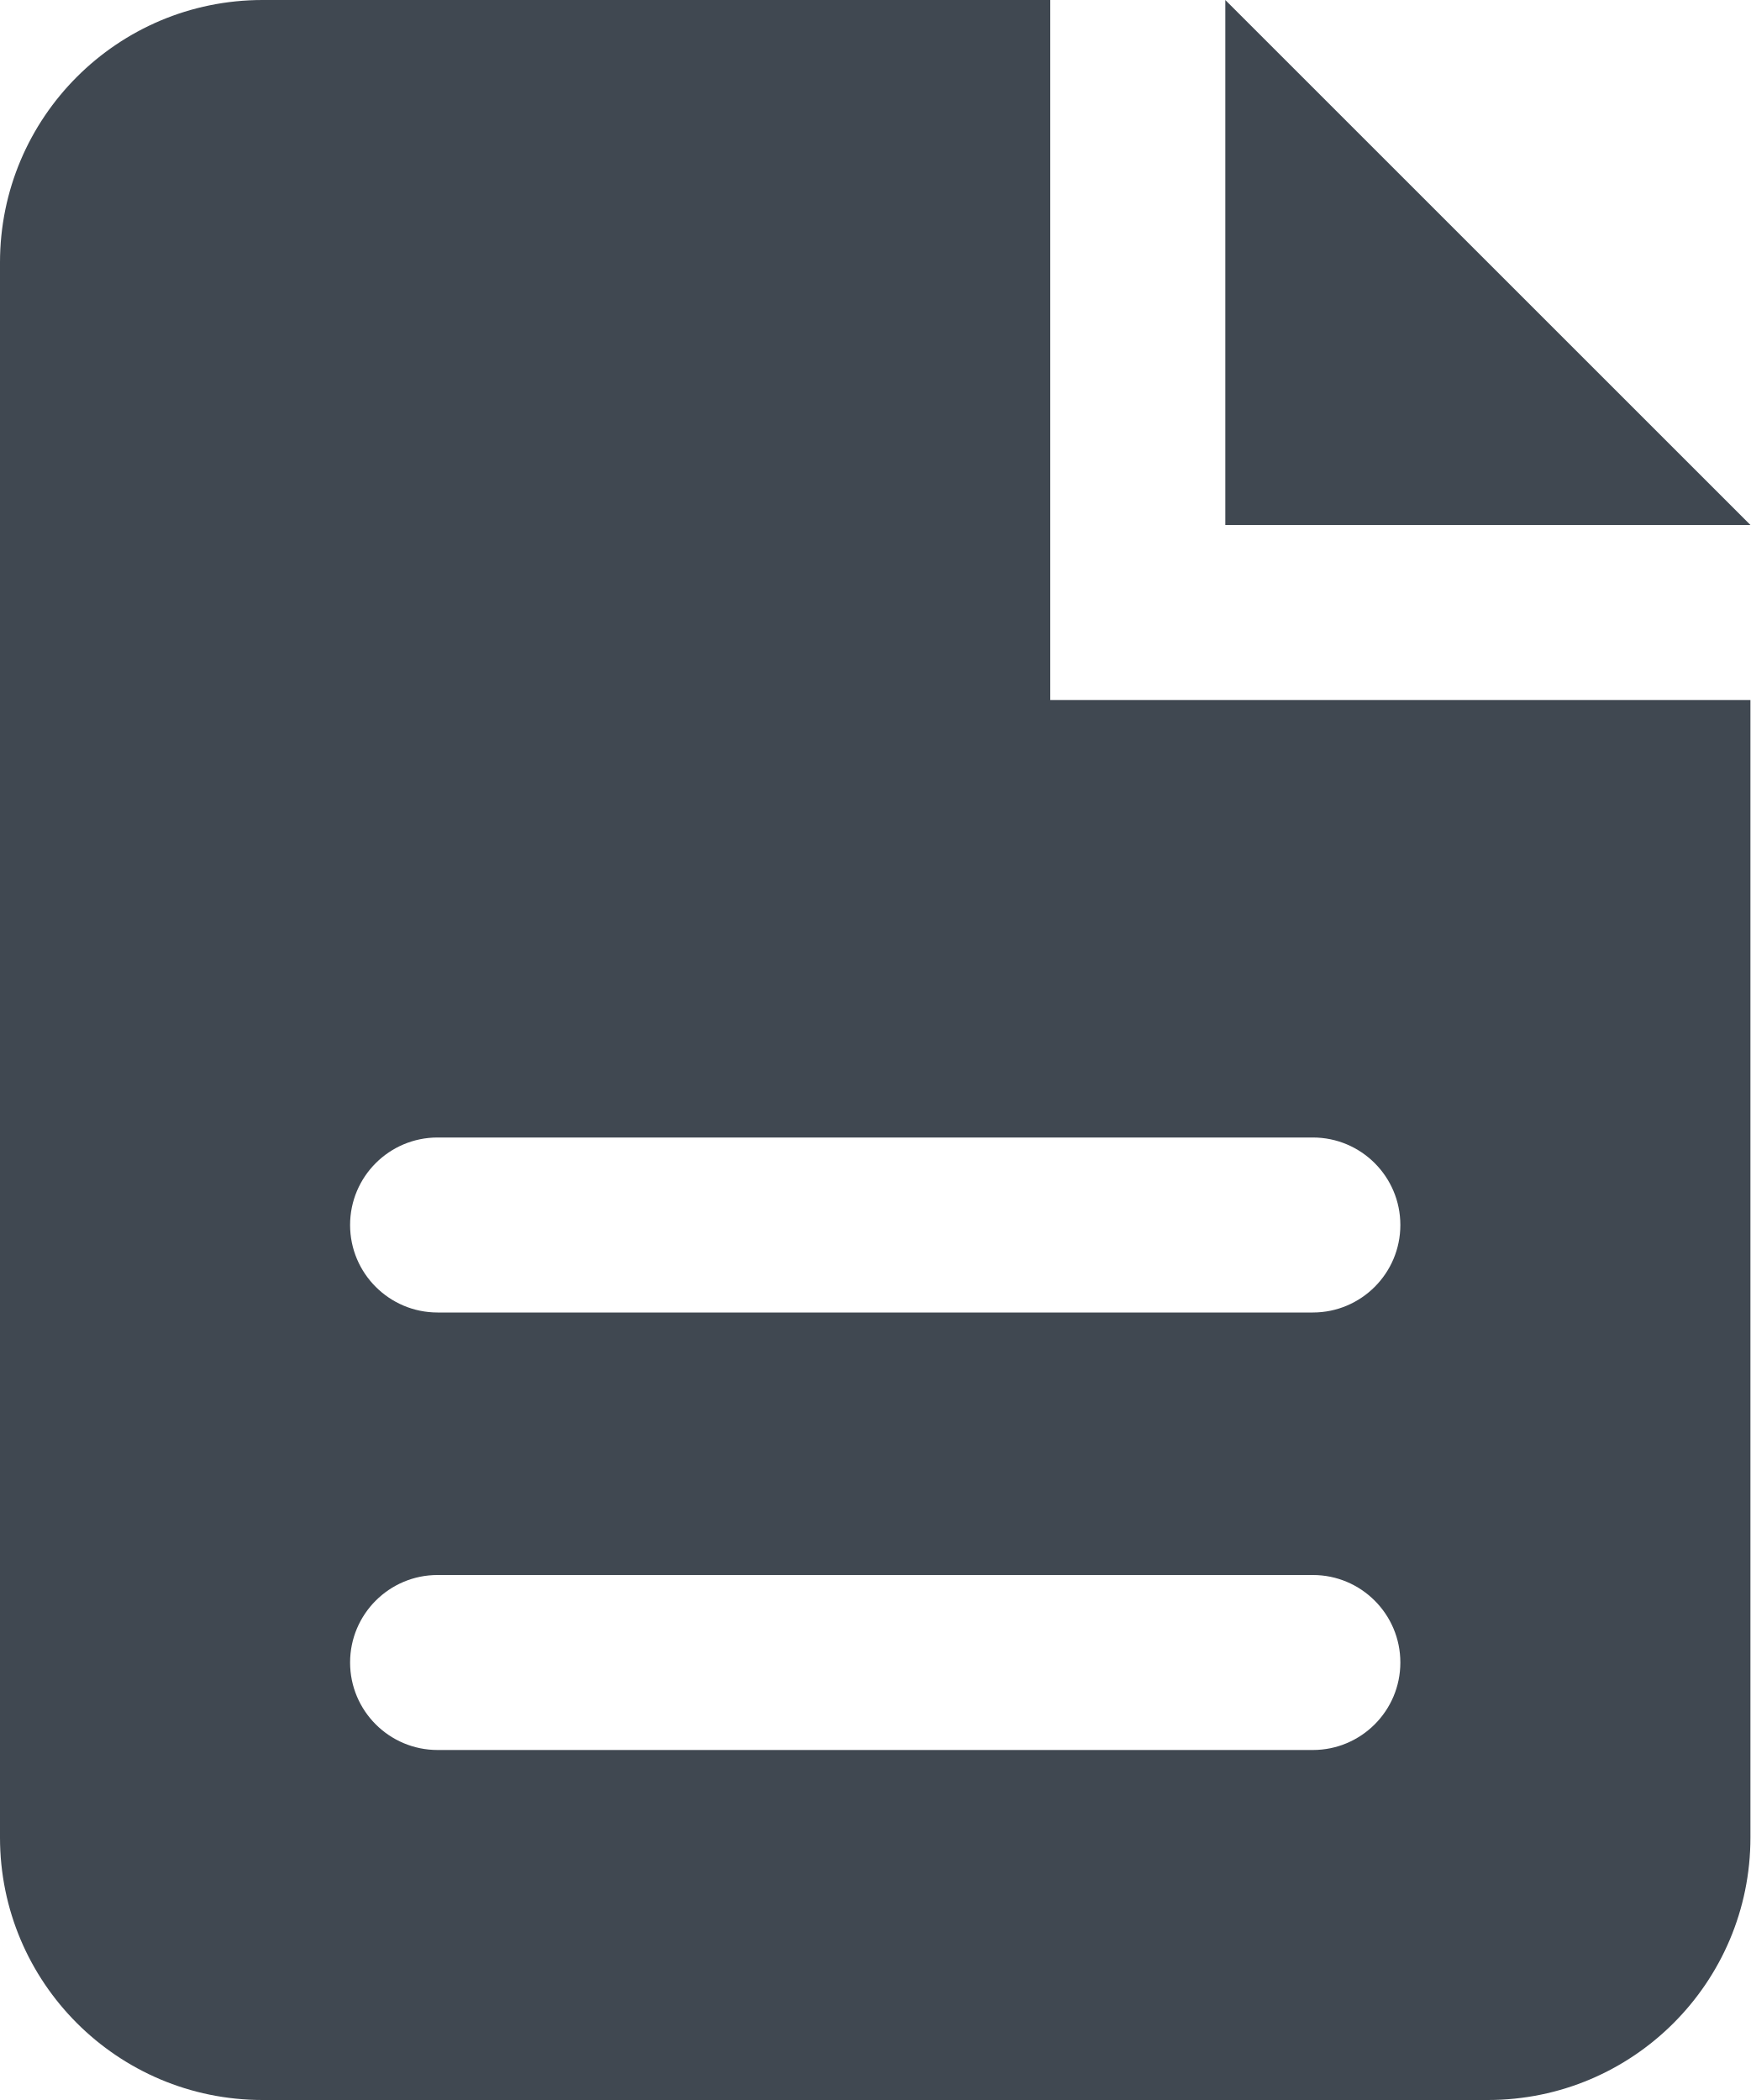
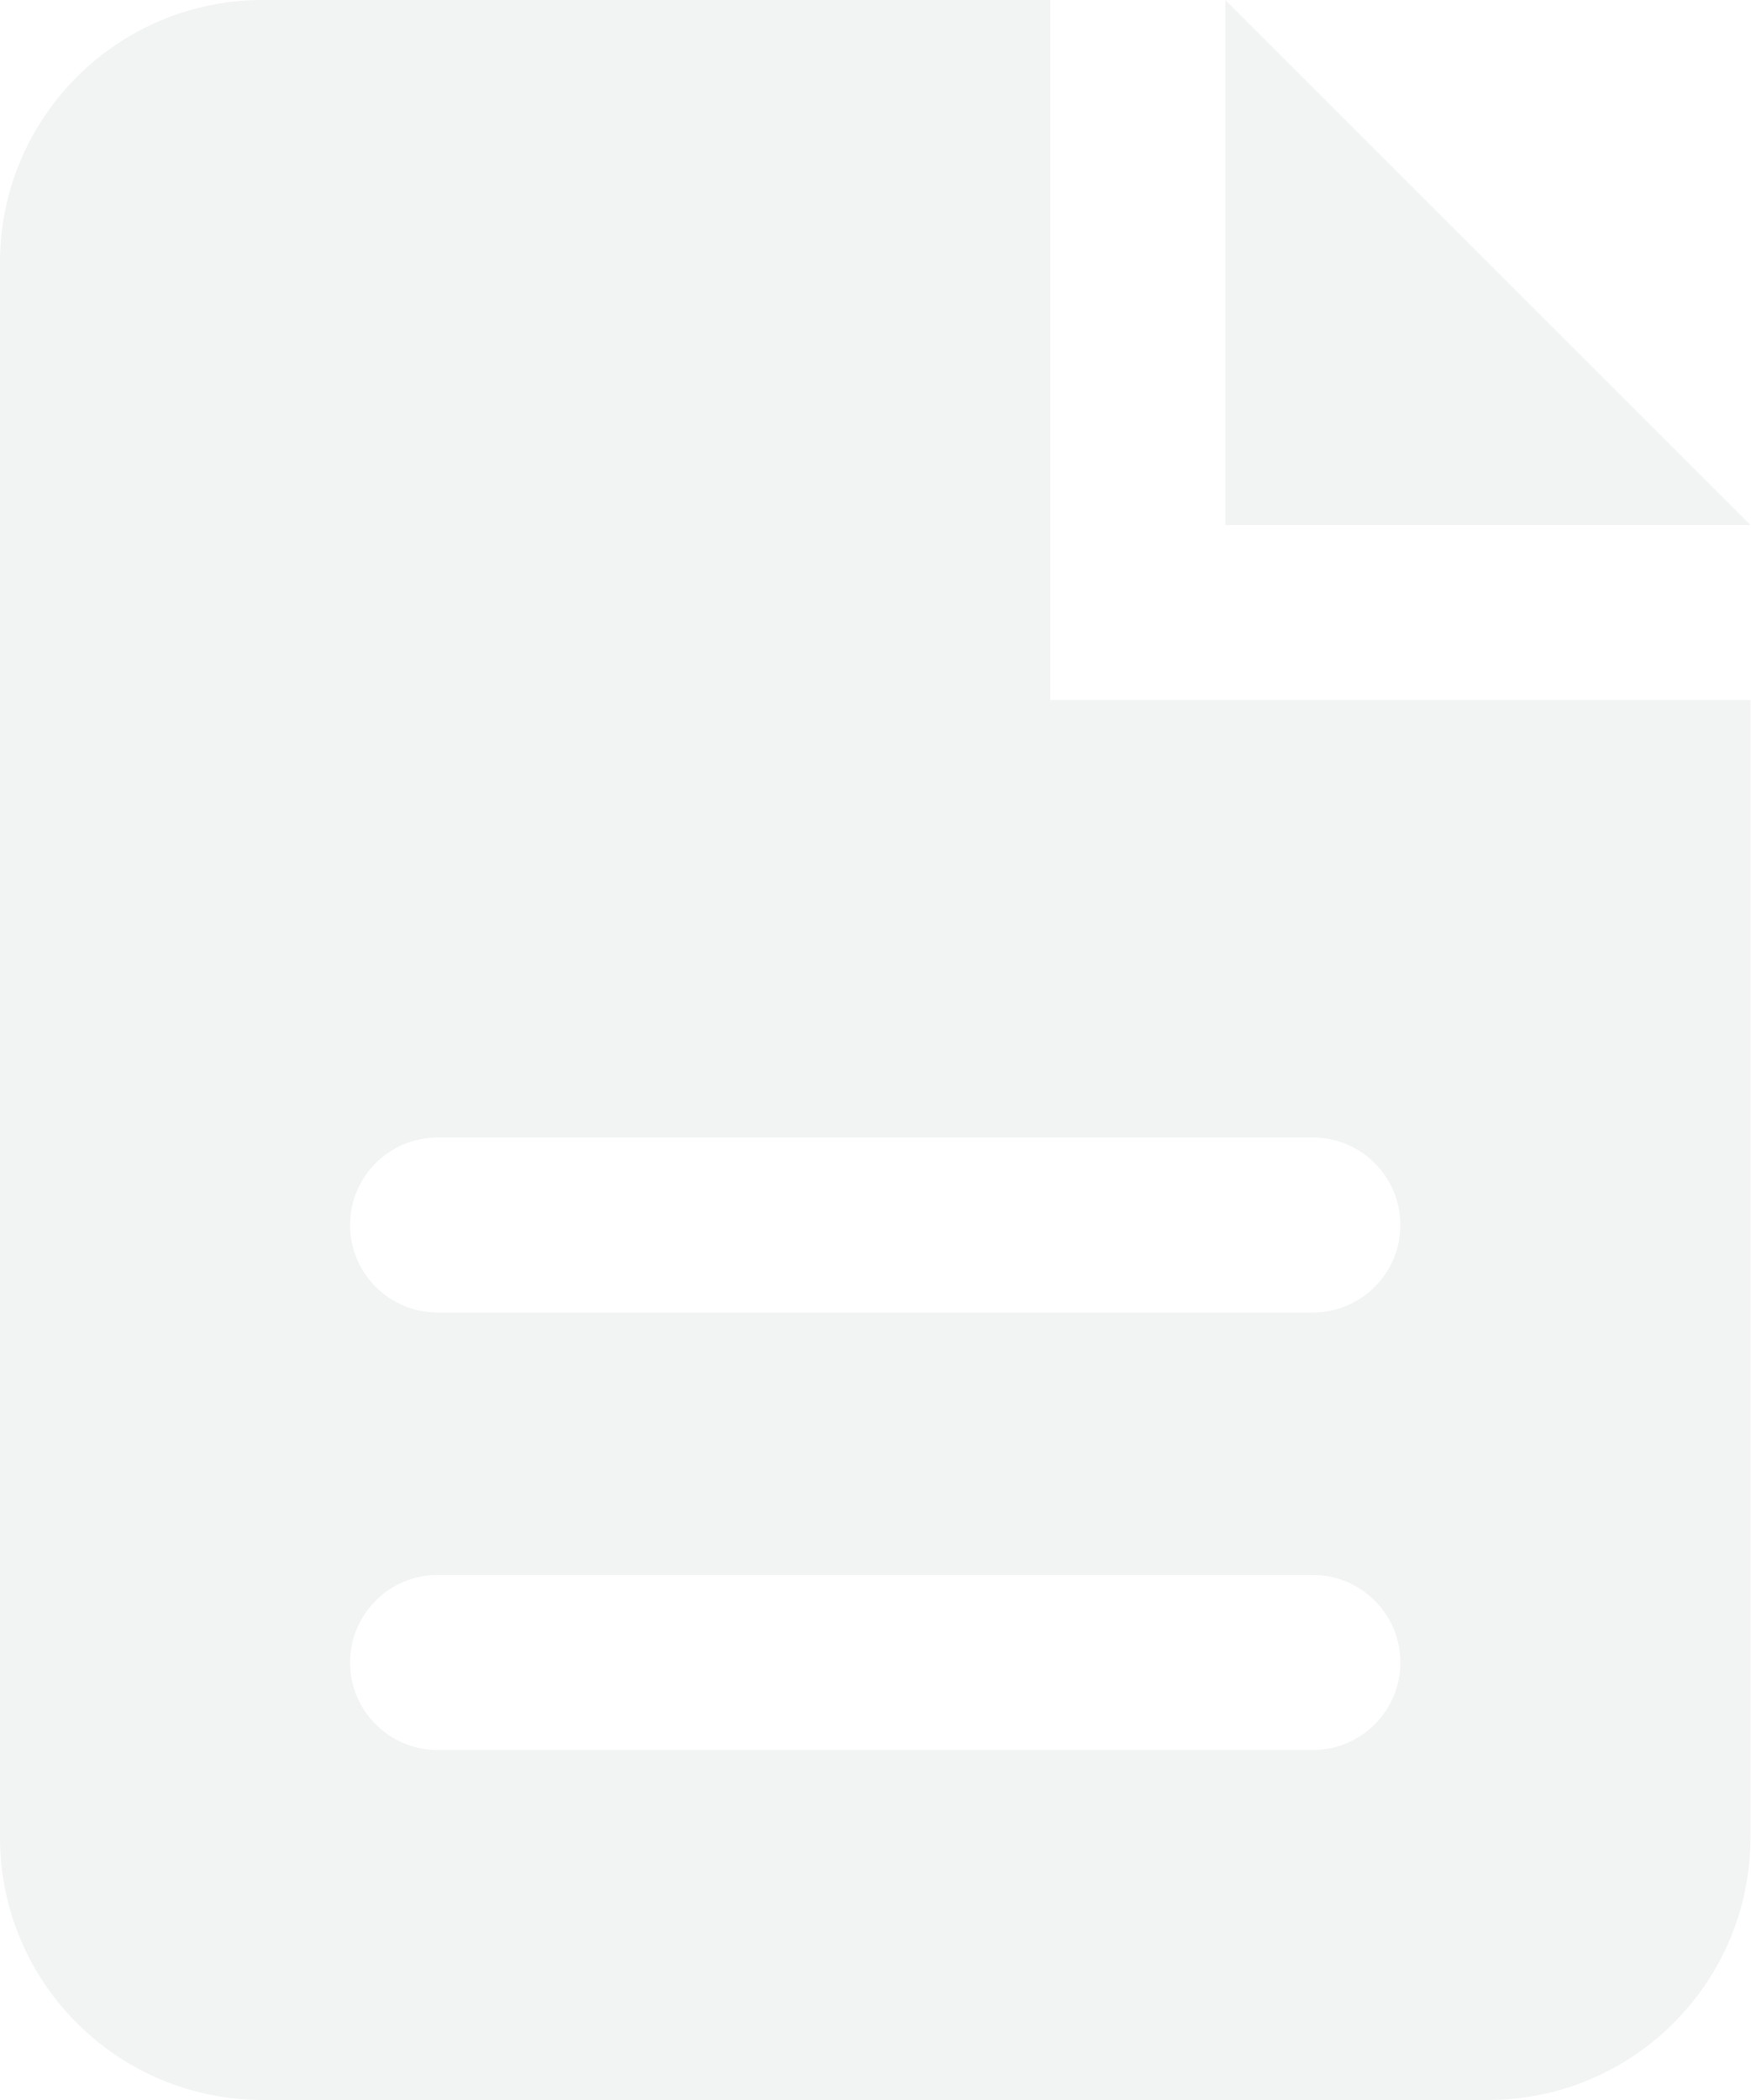
<svg xmlns="http://www.w3.org/2000/svg" width="20" height="24" viewBox="0 0 20 24">
-   <path fill="#404851" d="M5,0 L14,0 L14,8 L22,8 L22,21 C22,22.657 20.657,24 19,24 L5,24 C3.343,24 2,22.657 2,21 L2,3 C2,1.343 3.343,0 5,0 Z M7,13 C6.448,13 6,13.448 6,14 C6,14.552 6.448,15 7,15 L17,15 C17.552,15 18,14.552 18,14 C18,13.448 17.552,13 17,13 L7,13 Z M7,18 C6.448,18 6,18.448 6,19 C6,19.552 6.448,20 7,20 L17,20 C17.552,20 18,19.552 18,19 C18,18.448 17.552,18 17,18 L7,18 Z M16,0 L22,6 L16,6 L16,0 Z" transform="translate(-2)" />
+   <path fill="#F2F4F3" d="M5,0 L14,0 L14,8 L22,8 L22,21 C22,22.657 20.657,24 19,24 L5,24 C3.343,24 2,22.657 2,21 L2,3 C2,1.343 3.343,0 5,0 Z M7,13 C6.448,13 6,13.448 6,14 C6,14.552 6.448,15 7,15 L17,15 C17.552,15 18,14.552 18,14 C18,13.448 17.552,13 17,13 L7,13 Z M7,18 C6.448,18 6,18.448 6,19 C6,19.552 6.448,20 7,20 L17,20 C17.552,20 18,19.552 18,19 C18,18.448 17.552,18 17,18 L7,18 Z M16,0 L22,6 L16,6 L16,0 Z" transform="translate(-2)" />
</svg>
